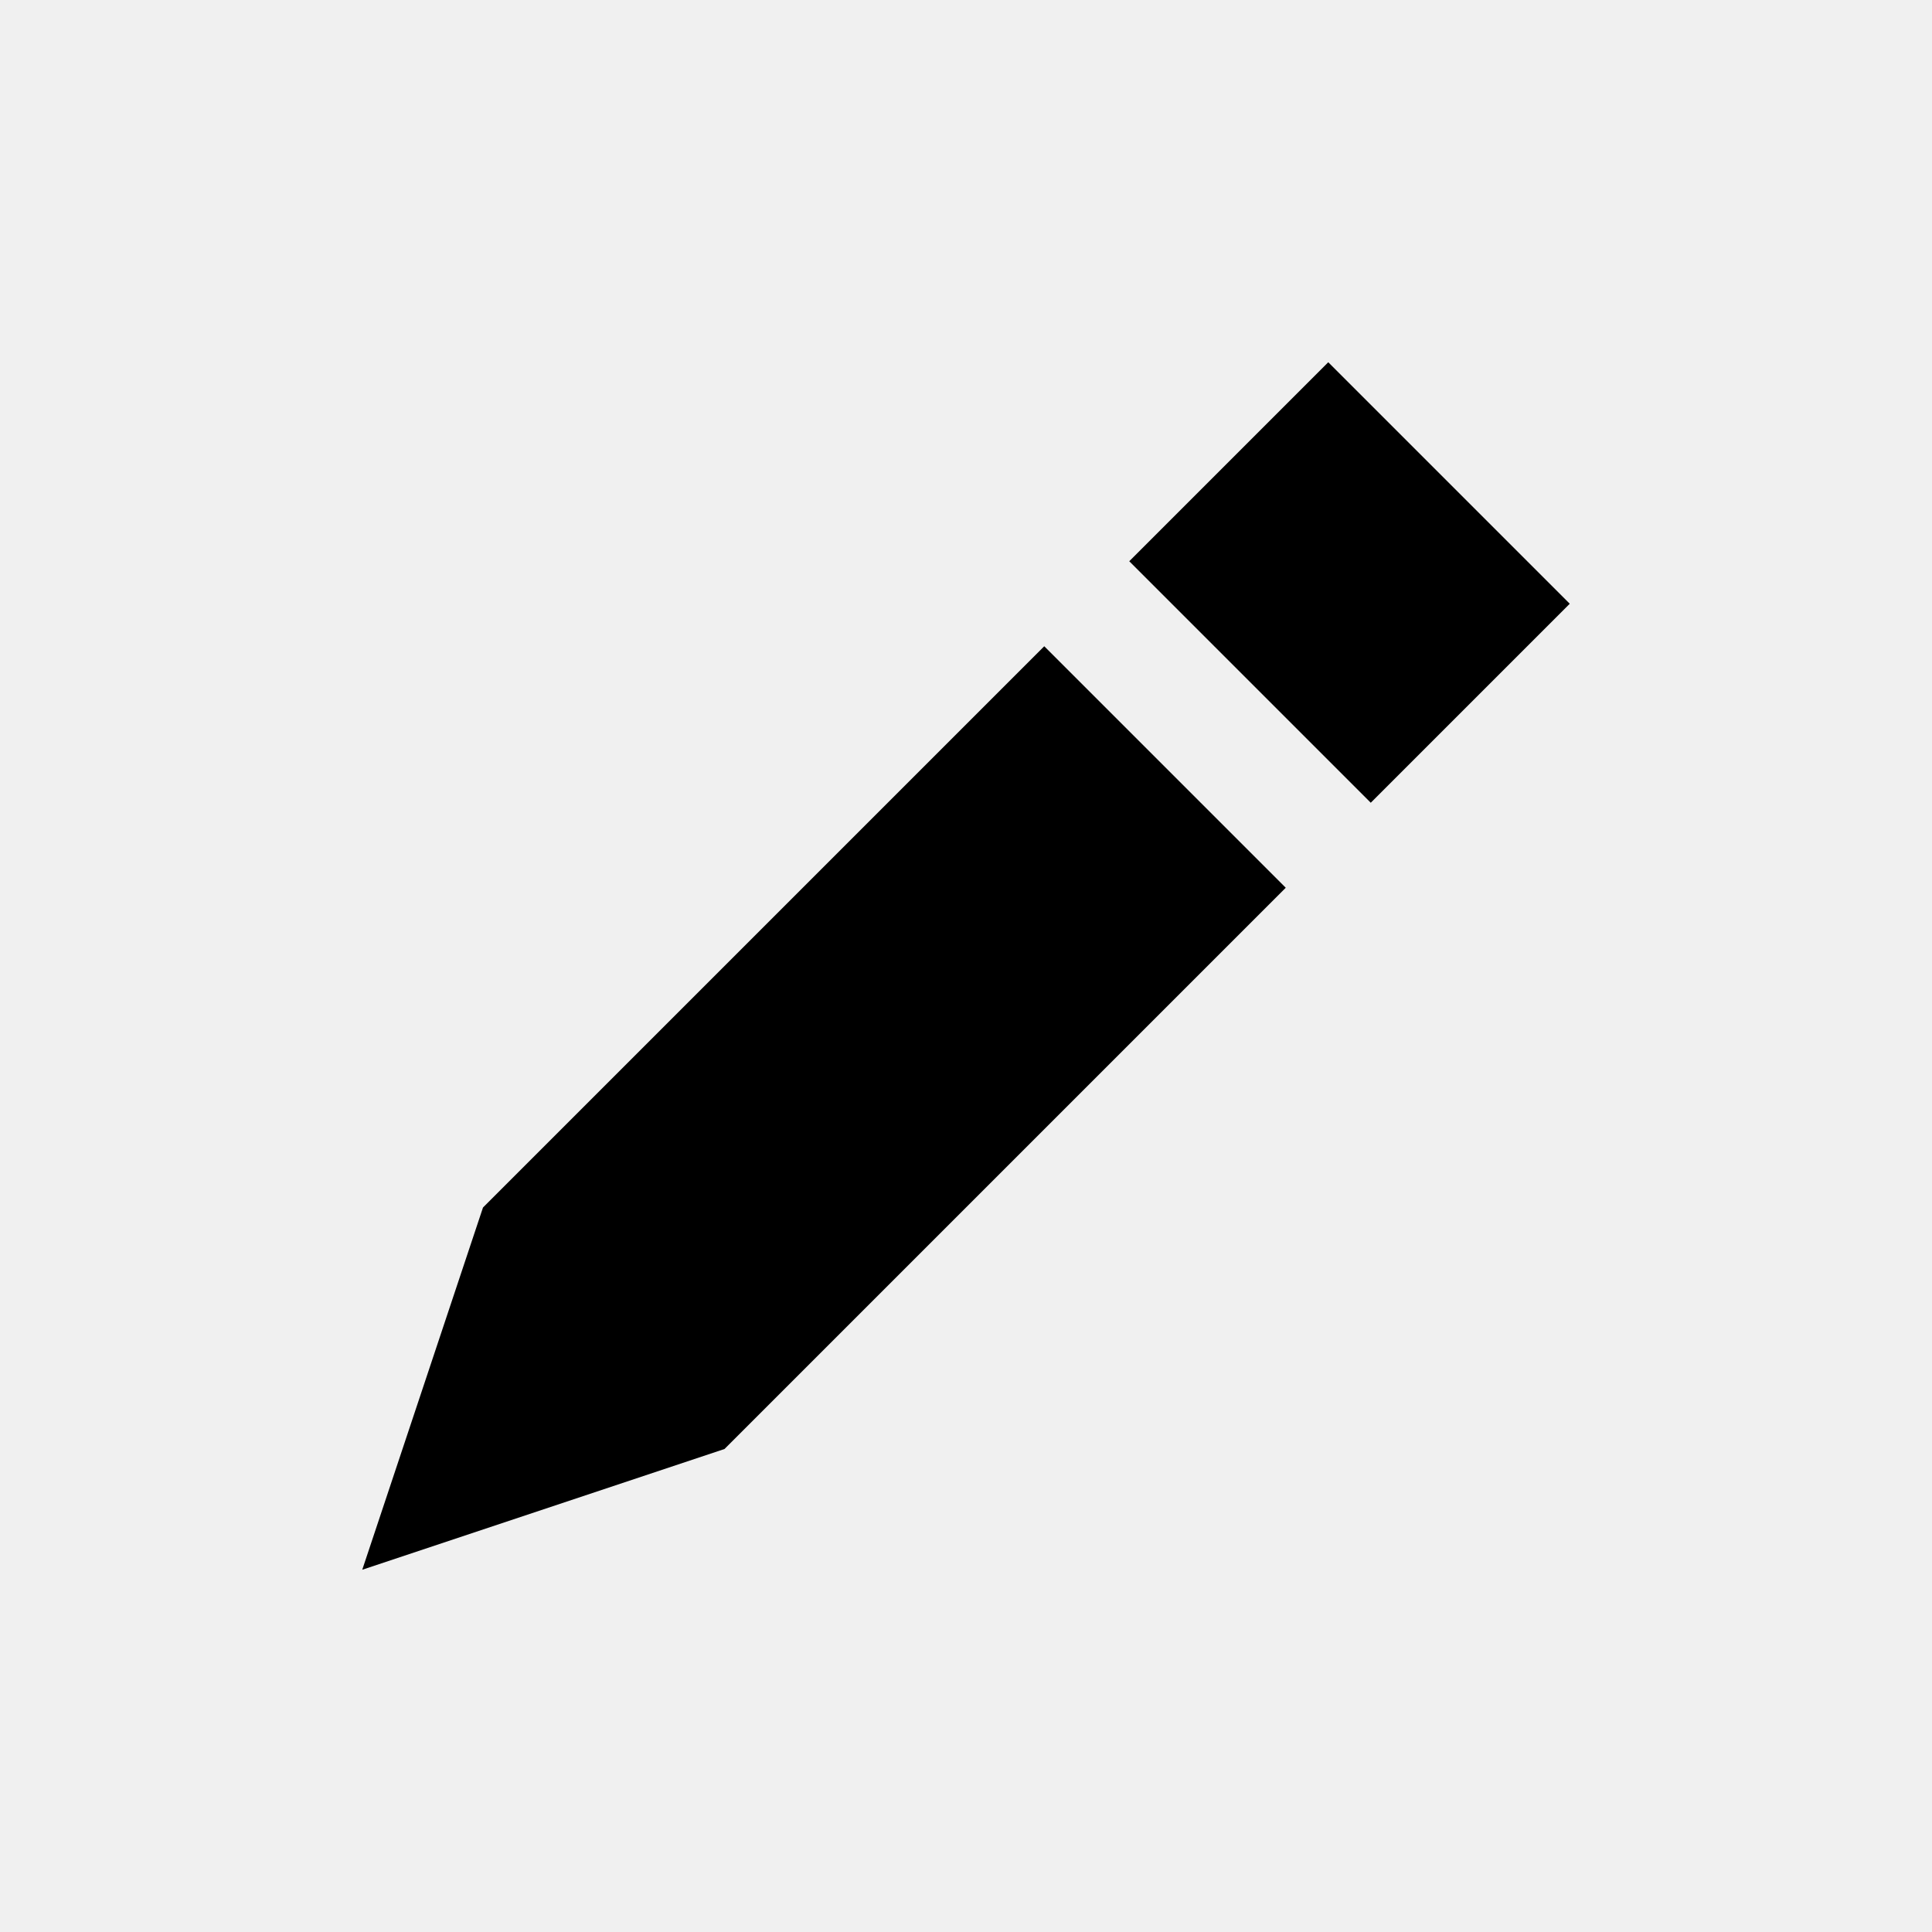
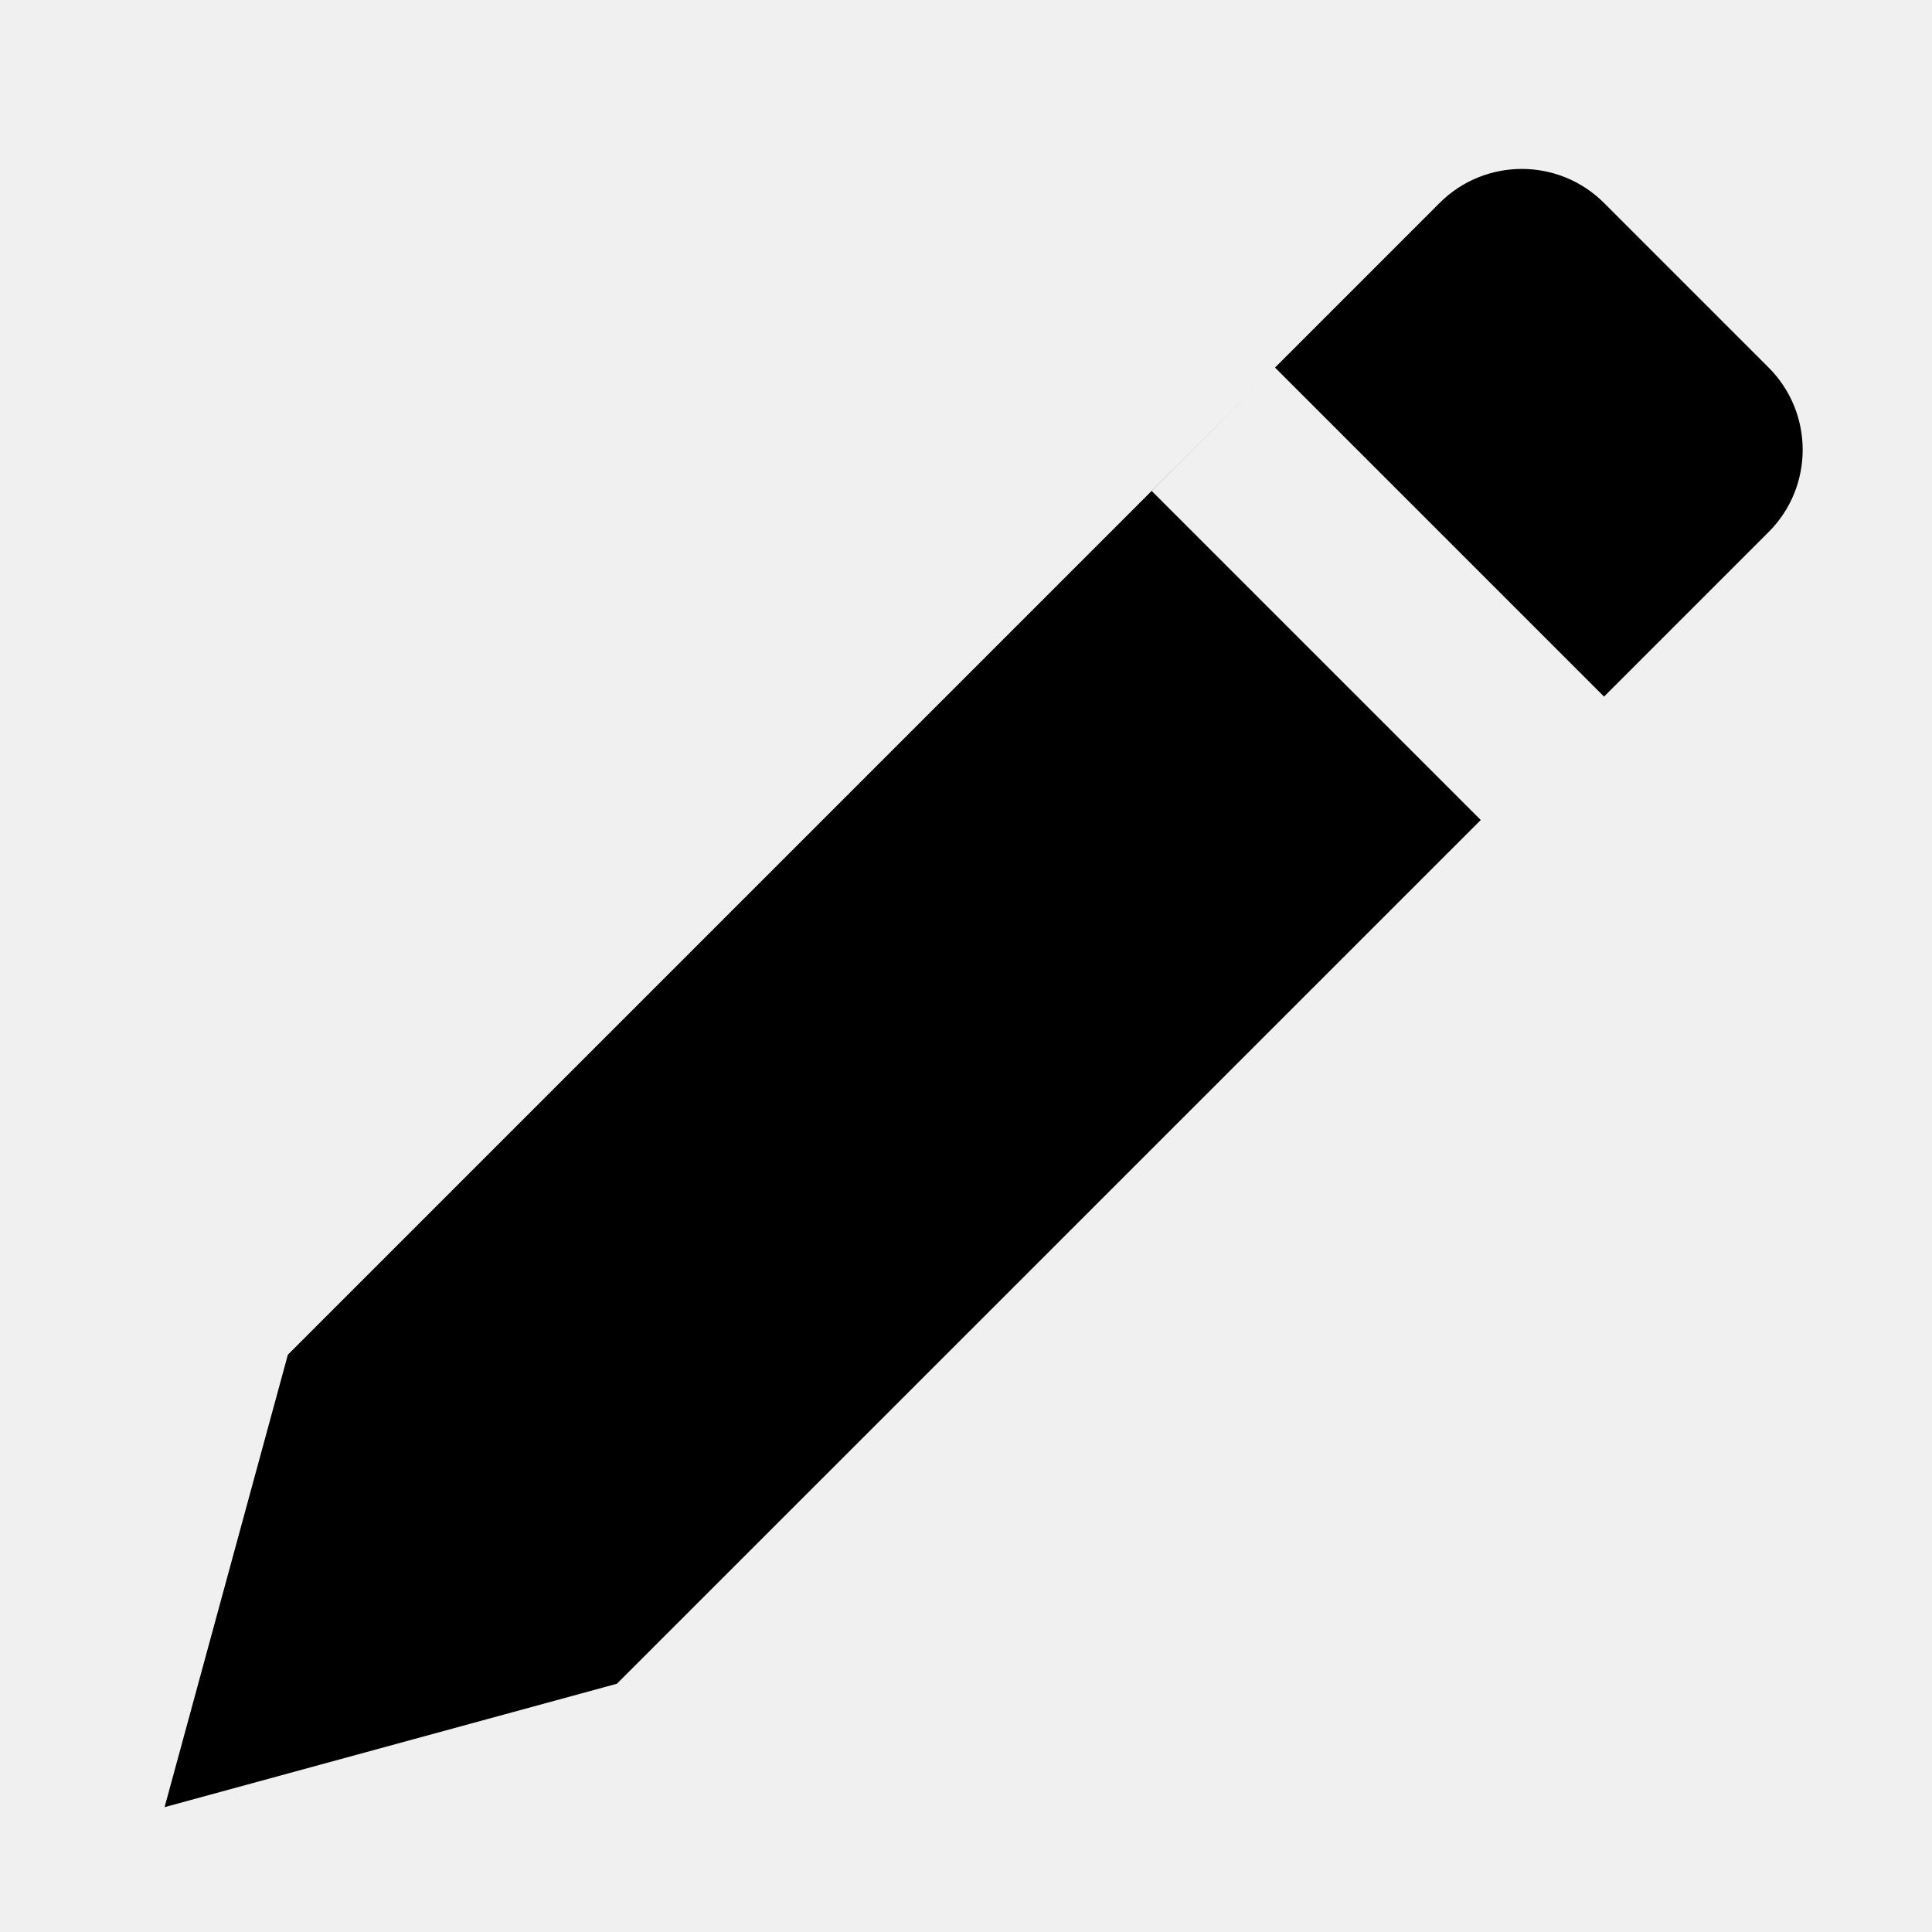
- <svg xmlns="http://www.w3.org/2000/svg" width="16px" height="16px" viewBox="0 0 16 16" version="1.1">
-   <g id="Edit-Copy" stroke="none" stroke-width="1" fill="none" fill-rule="evenodd">
-     <path d="M11.352,6.648 L9.352,4.648 L11,3 L13,5 L11.352,6.648 Z M6,12 L3,13 L4,10 L8.648,5.352 L10.648,7.352 L6,12 Z" id="" fill="#000000" />
+ <svg xmlns="http://www.w3.org/2000/svg" width="16" height="16" viewBox="0 0 16 16" fill="none">
+   <g clip-path="url(#clip0)">
+     <path fill-rule="evenodd" clip-rule="evenodd" d="M11.922 1.681C12.298 1.305 12.908 1.305 13.284 1.681L14.647 3.044C15.023 3.42 15.023 4.03 14.647 4.406L13.284 5.769L10.559 3.044L9.538 4.066L12.263 6.791L5.109 13.944L1.363 14.966L2.384 11.219L11.922 1.681Z" fill="#000000" />
  </g>
+   <defs>
+     <clipPath id="clip0">
+       <rect width="16" height="16" fill="white" />
+     </clipPath>
+   </defs>
</svg>
